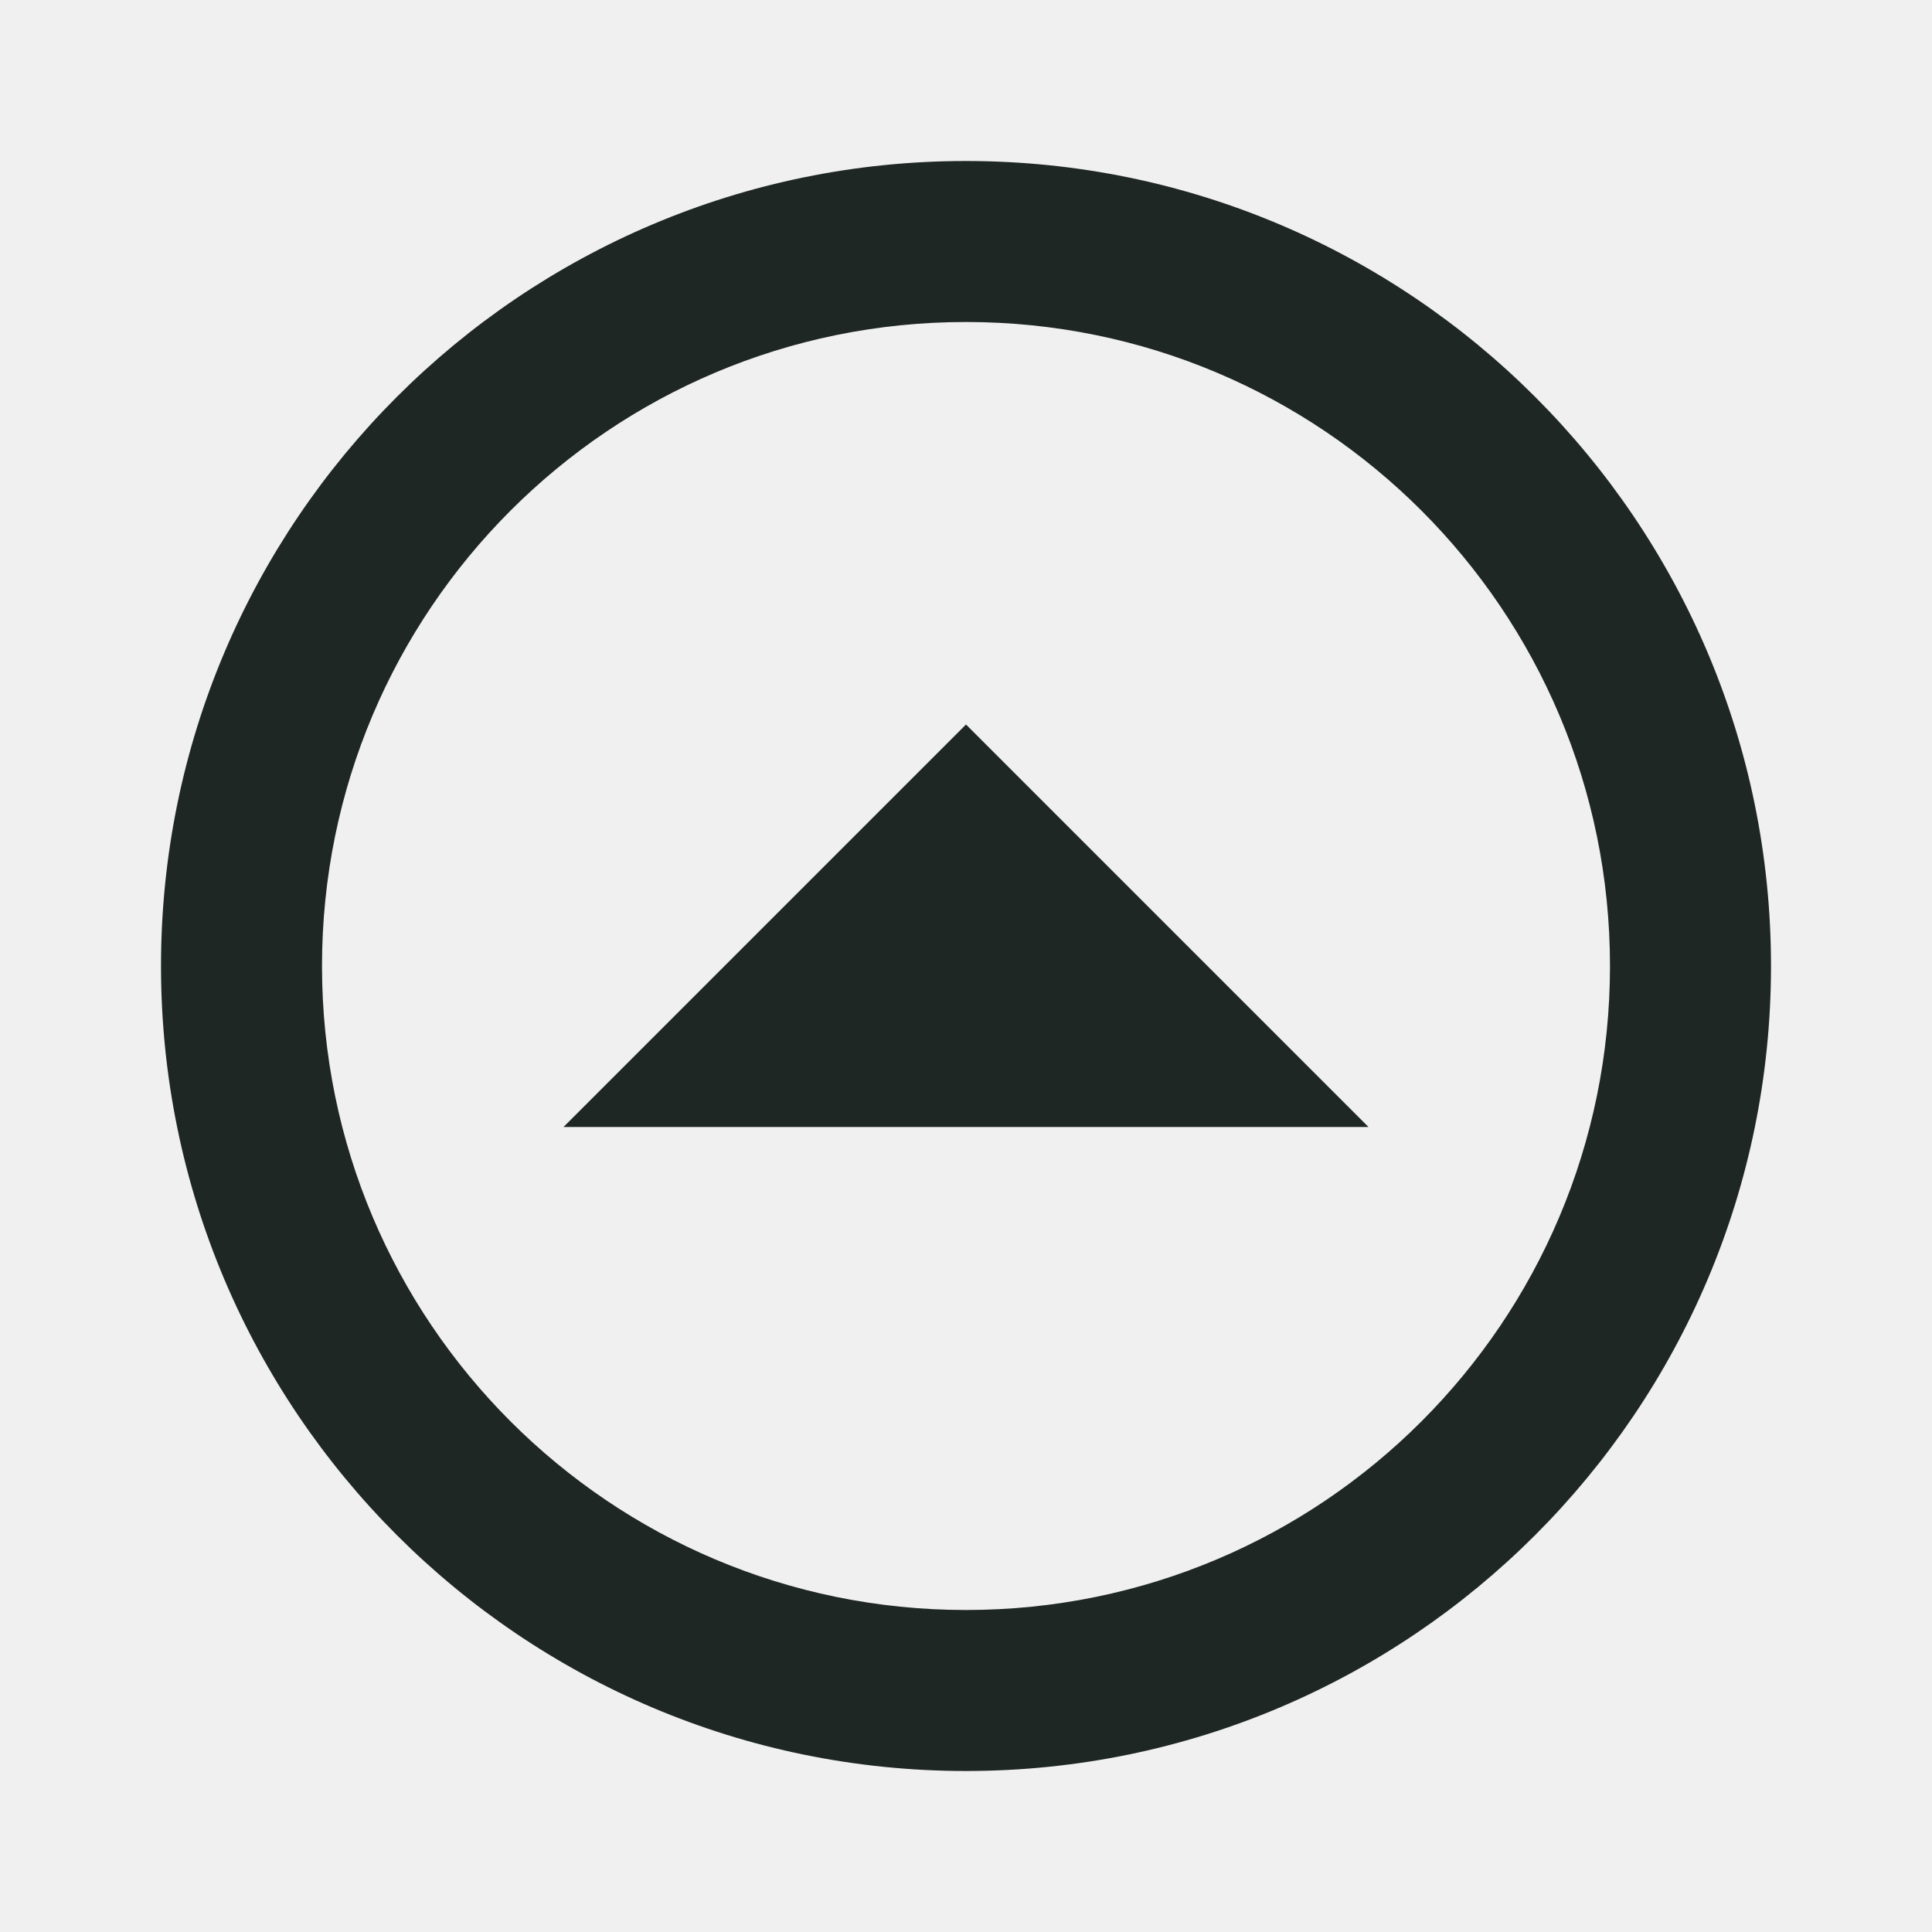
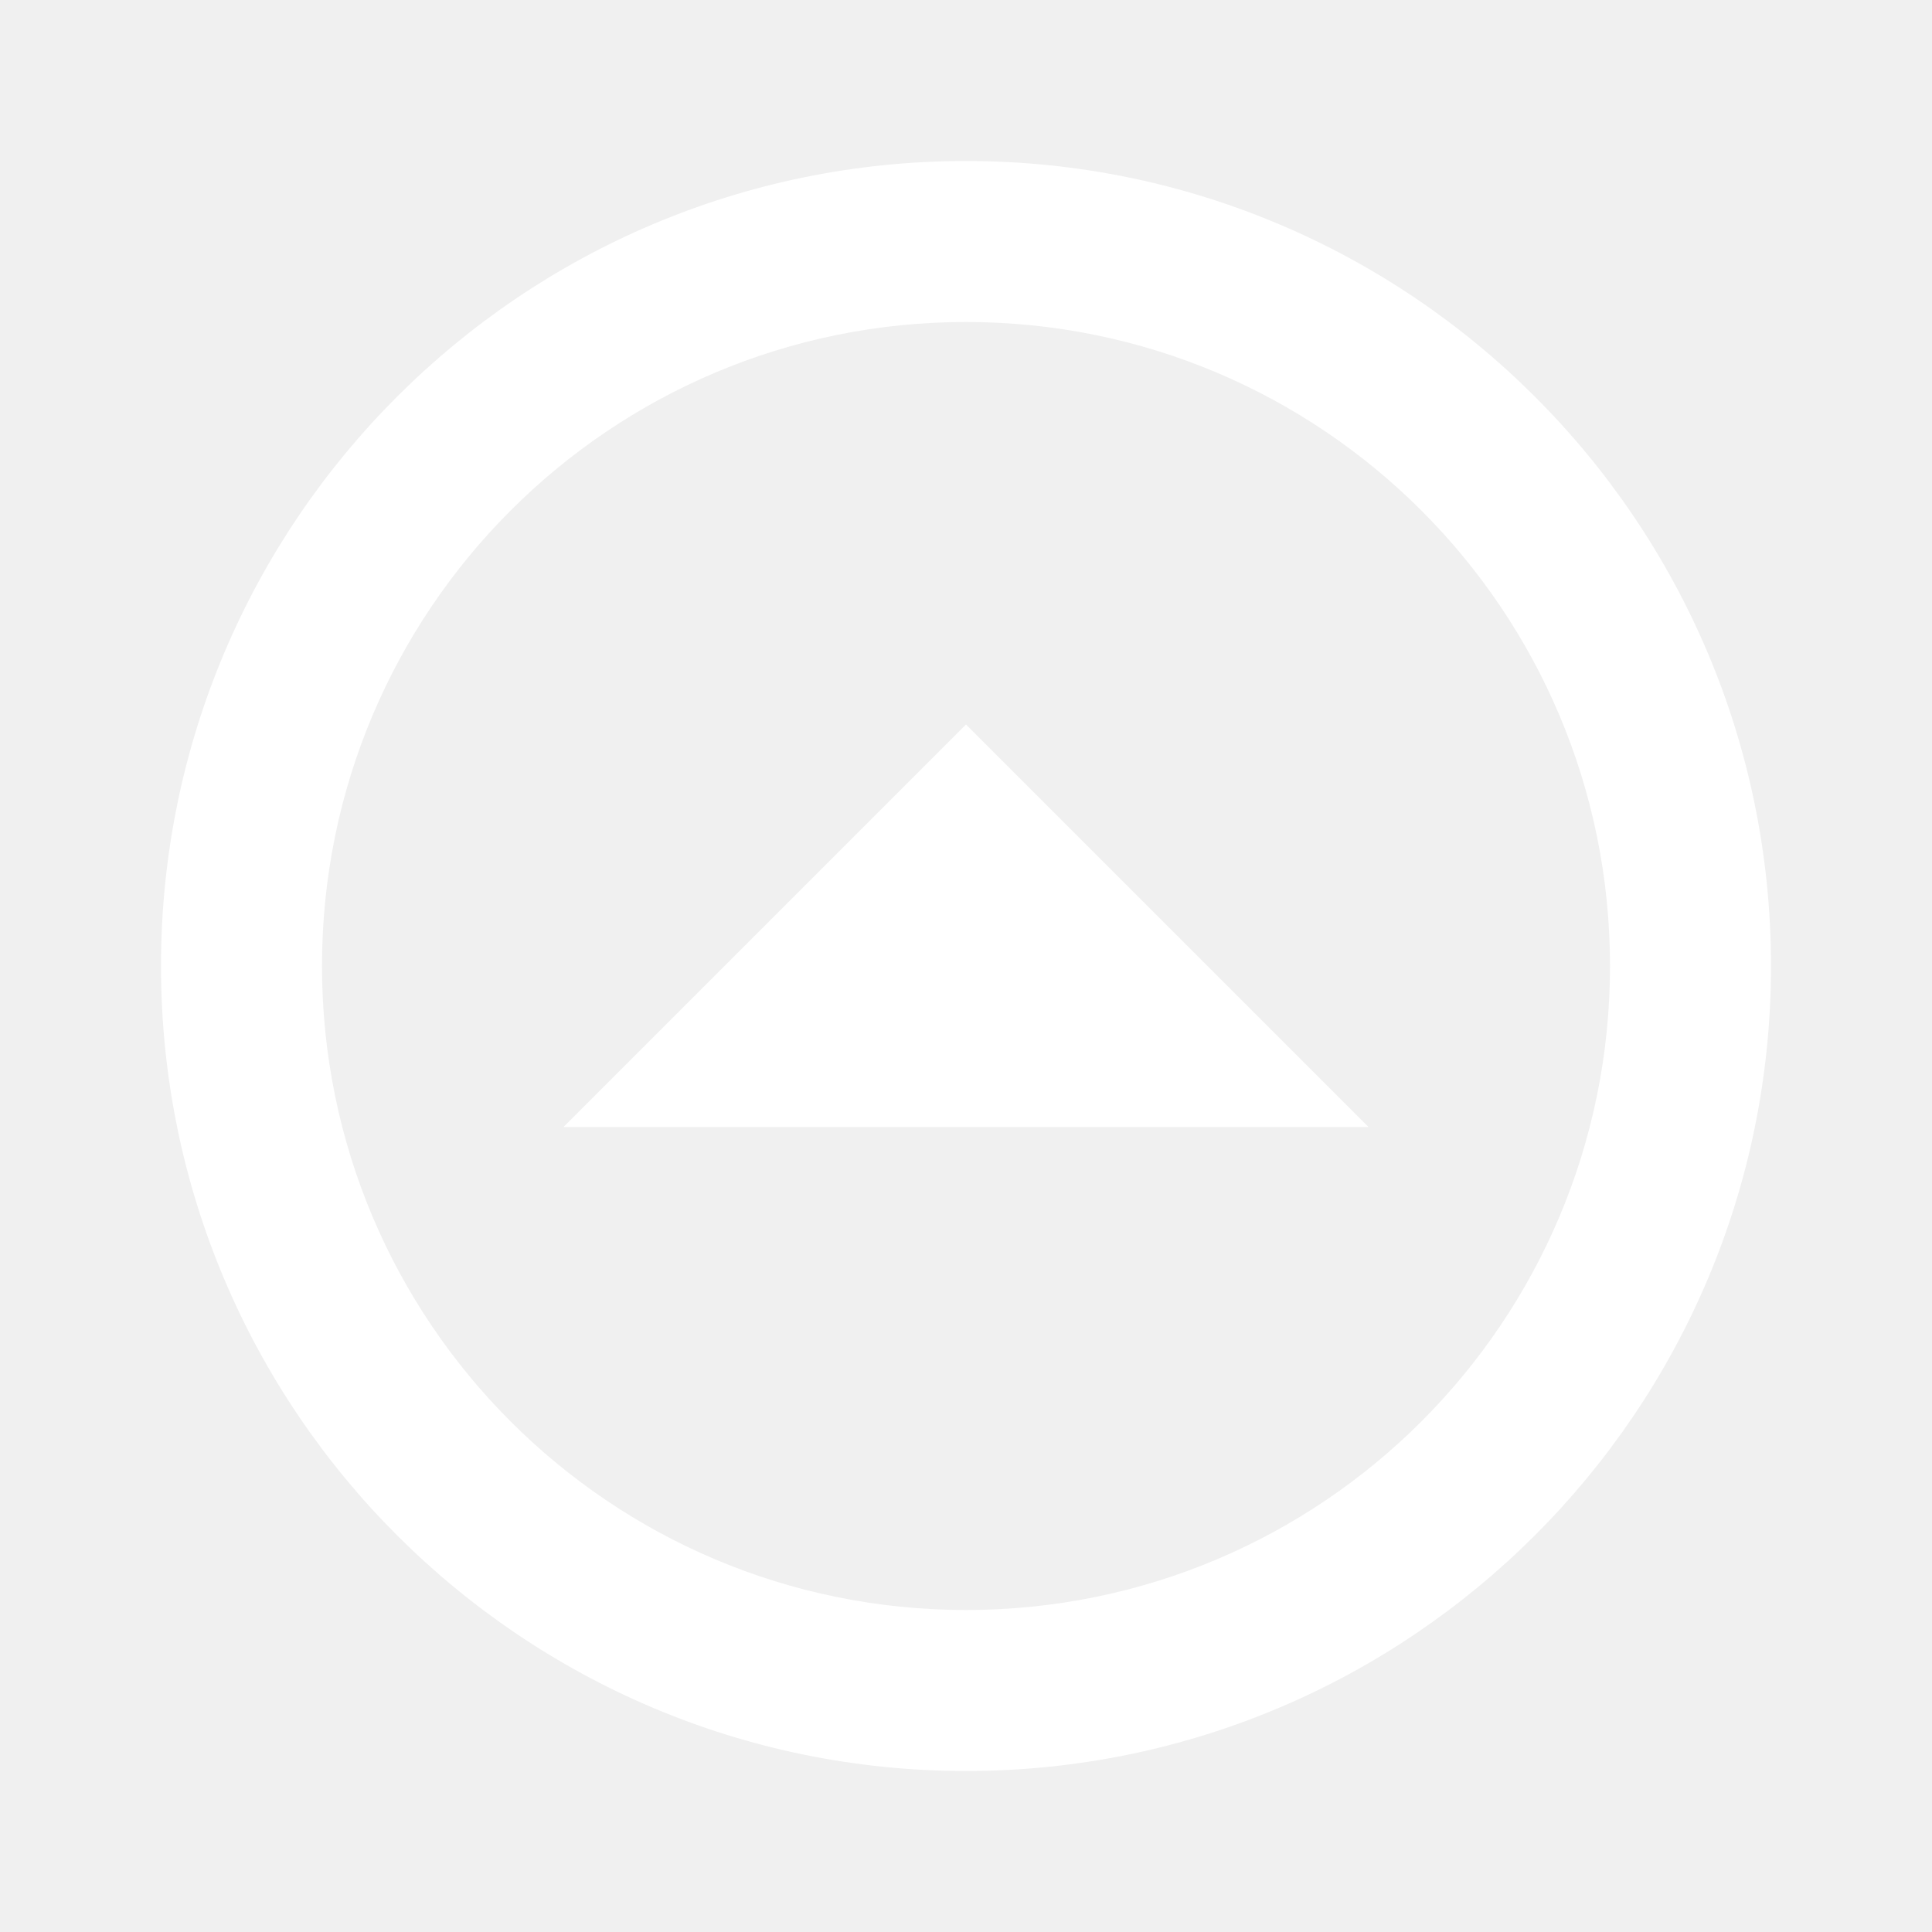
- <svg xmlns="http://www.w3.org/2000/svg" fill="#1e2723" version="1.1" width="24" height="24" viewBox="0 0 24 24">
+ <svg xmlns="http://www.w3.org/2000/svg" fill="white" version="1.1" width="24" height="24" viewBox="0 0 24 24">
  <path d="M12,22C17.52,22 22,17.52 22,12C22,6.48 17.52,2 12,2C6.48,2 2,6.48 2,12C2,17.52 6.48,22 12,22M12,20C7.58,20 4,16.42 4,12C4,7.58 7.58,4 12,4C16.42,4 20,7.58 20,12C20,16.42 16.42,20 12,20M17,14L12,9L7,14H17Z" />
</svg>
